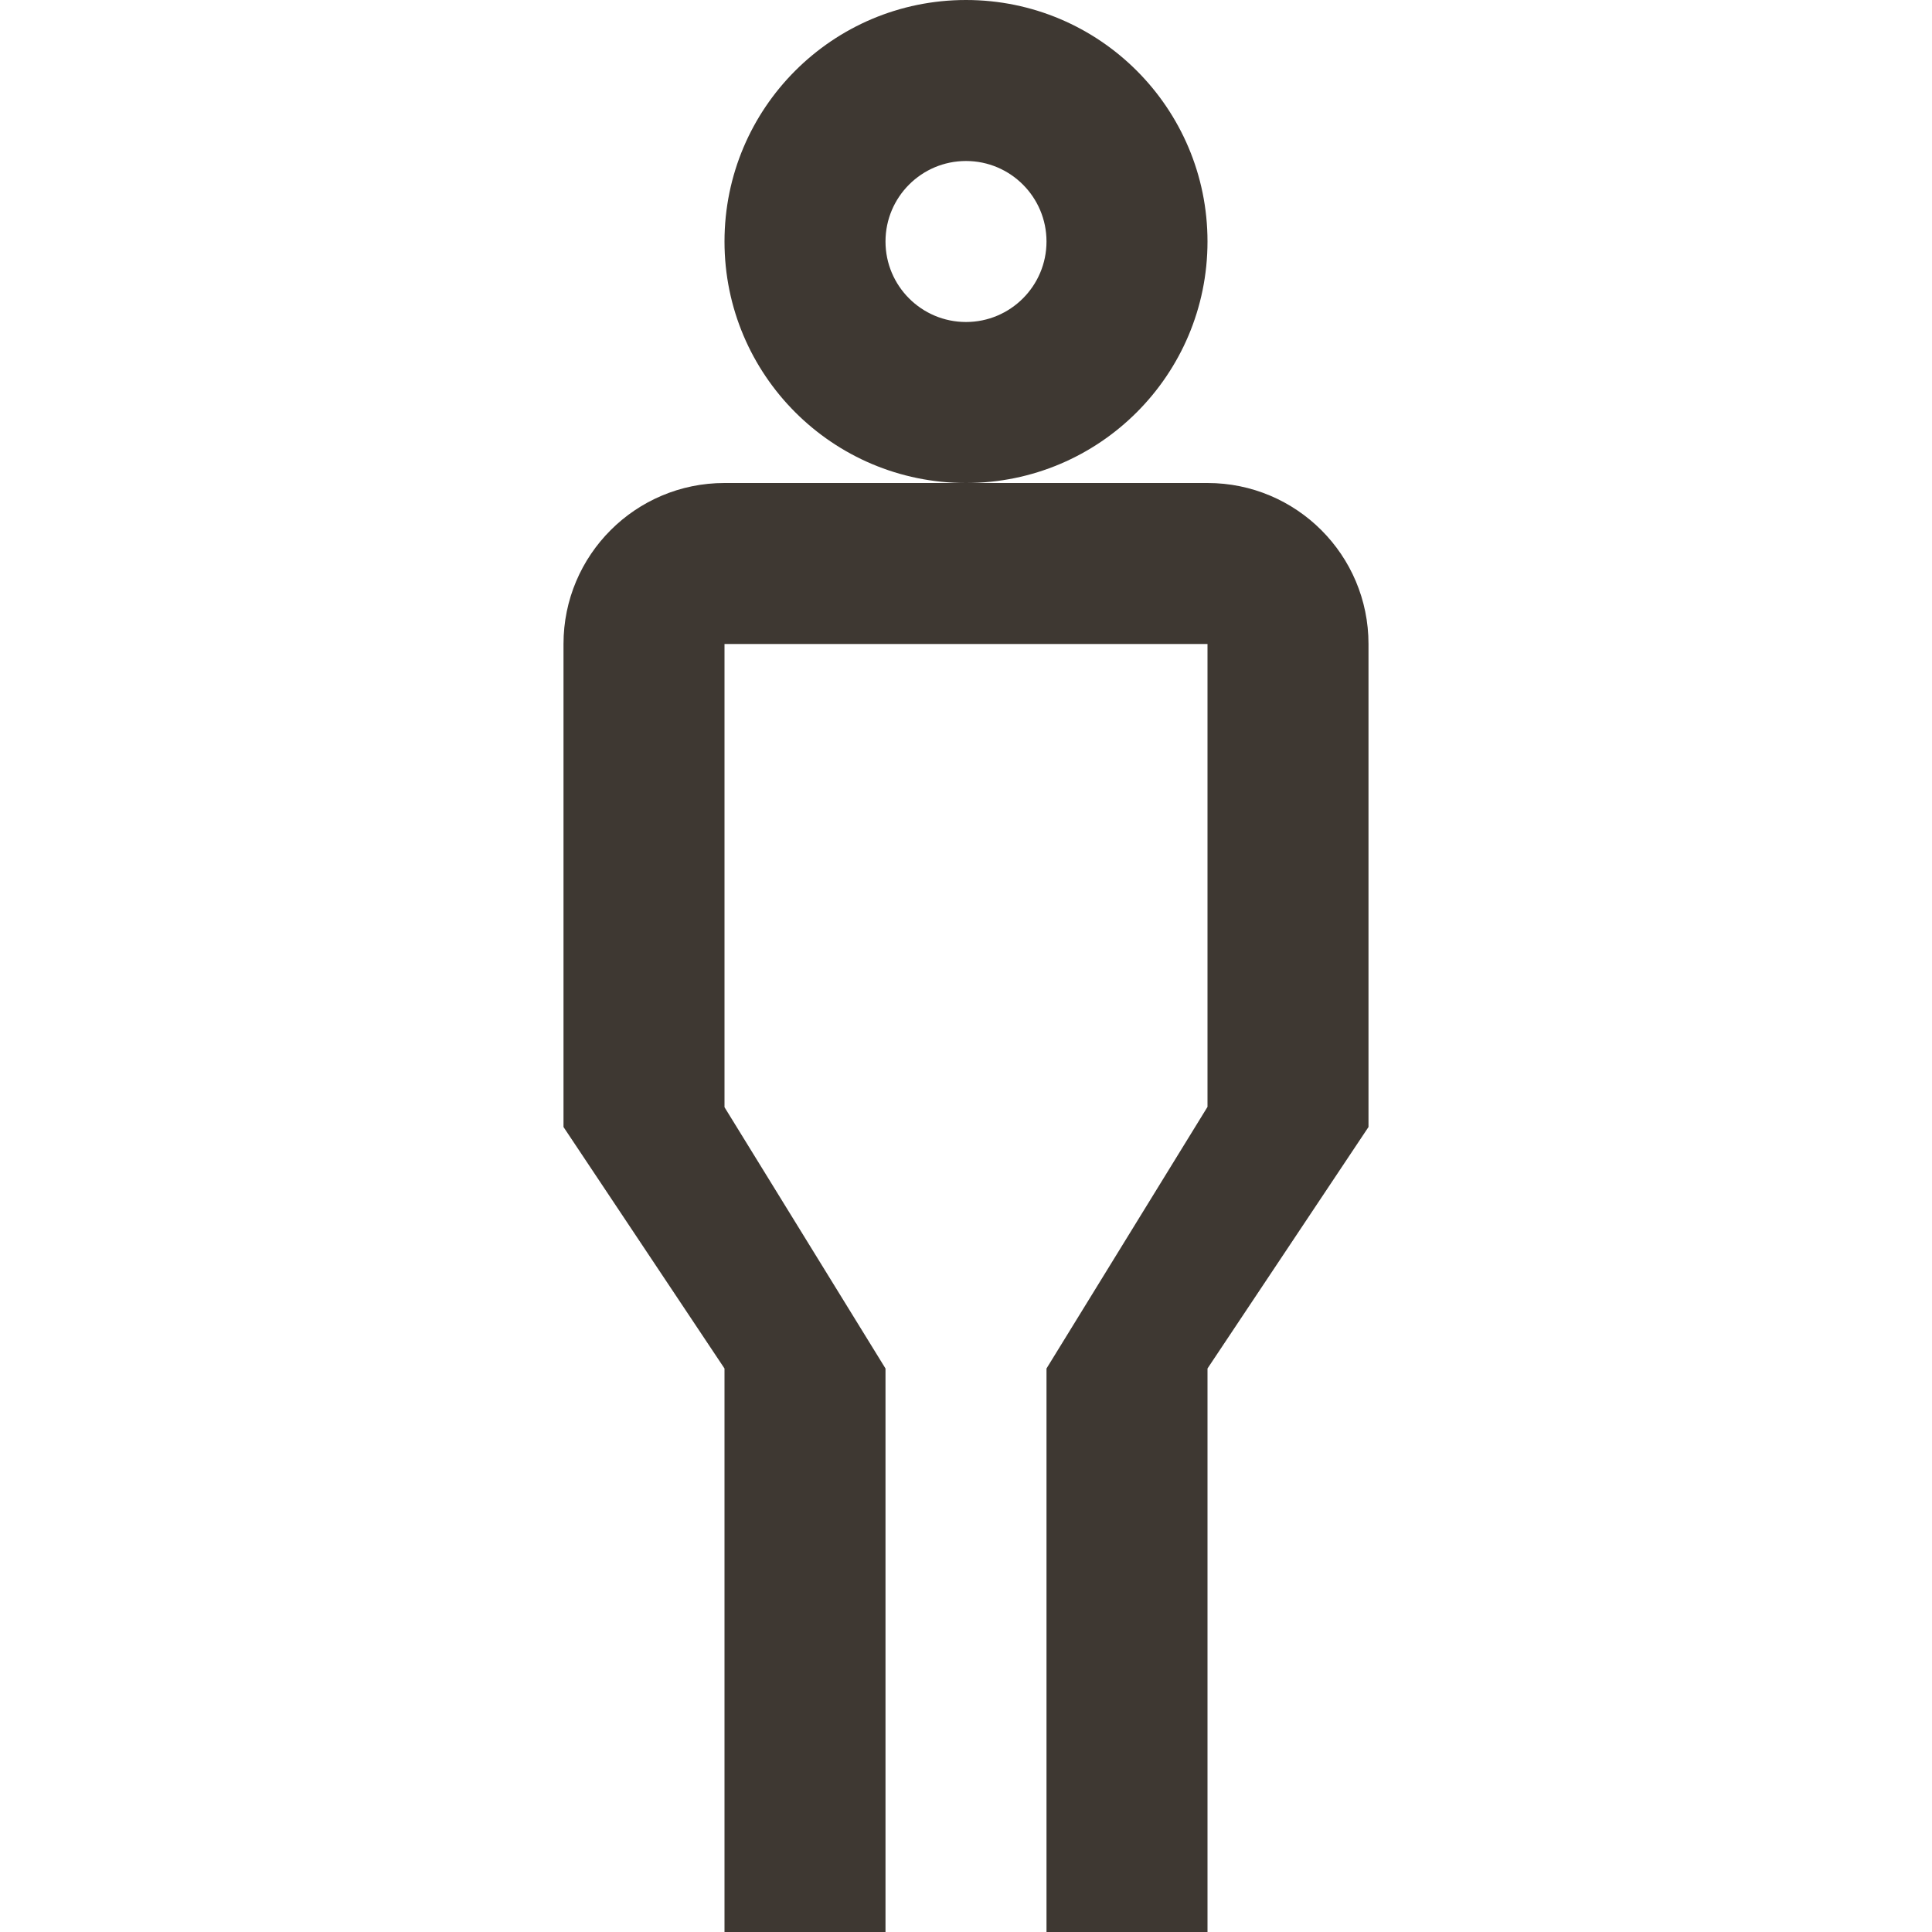
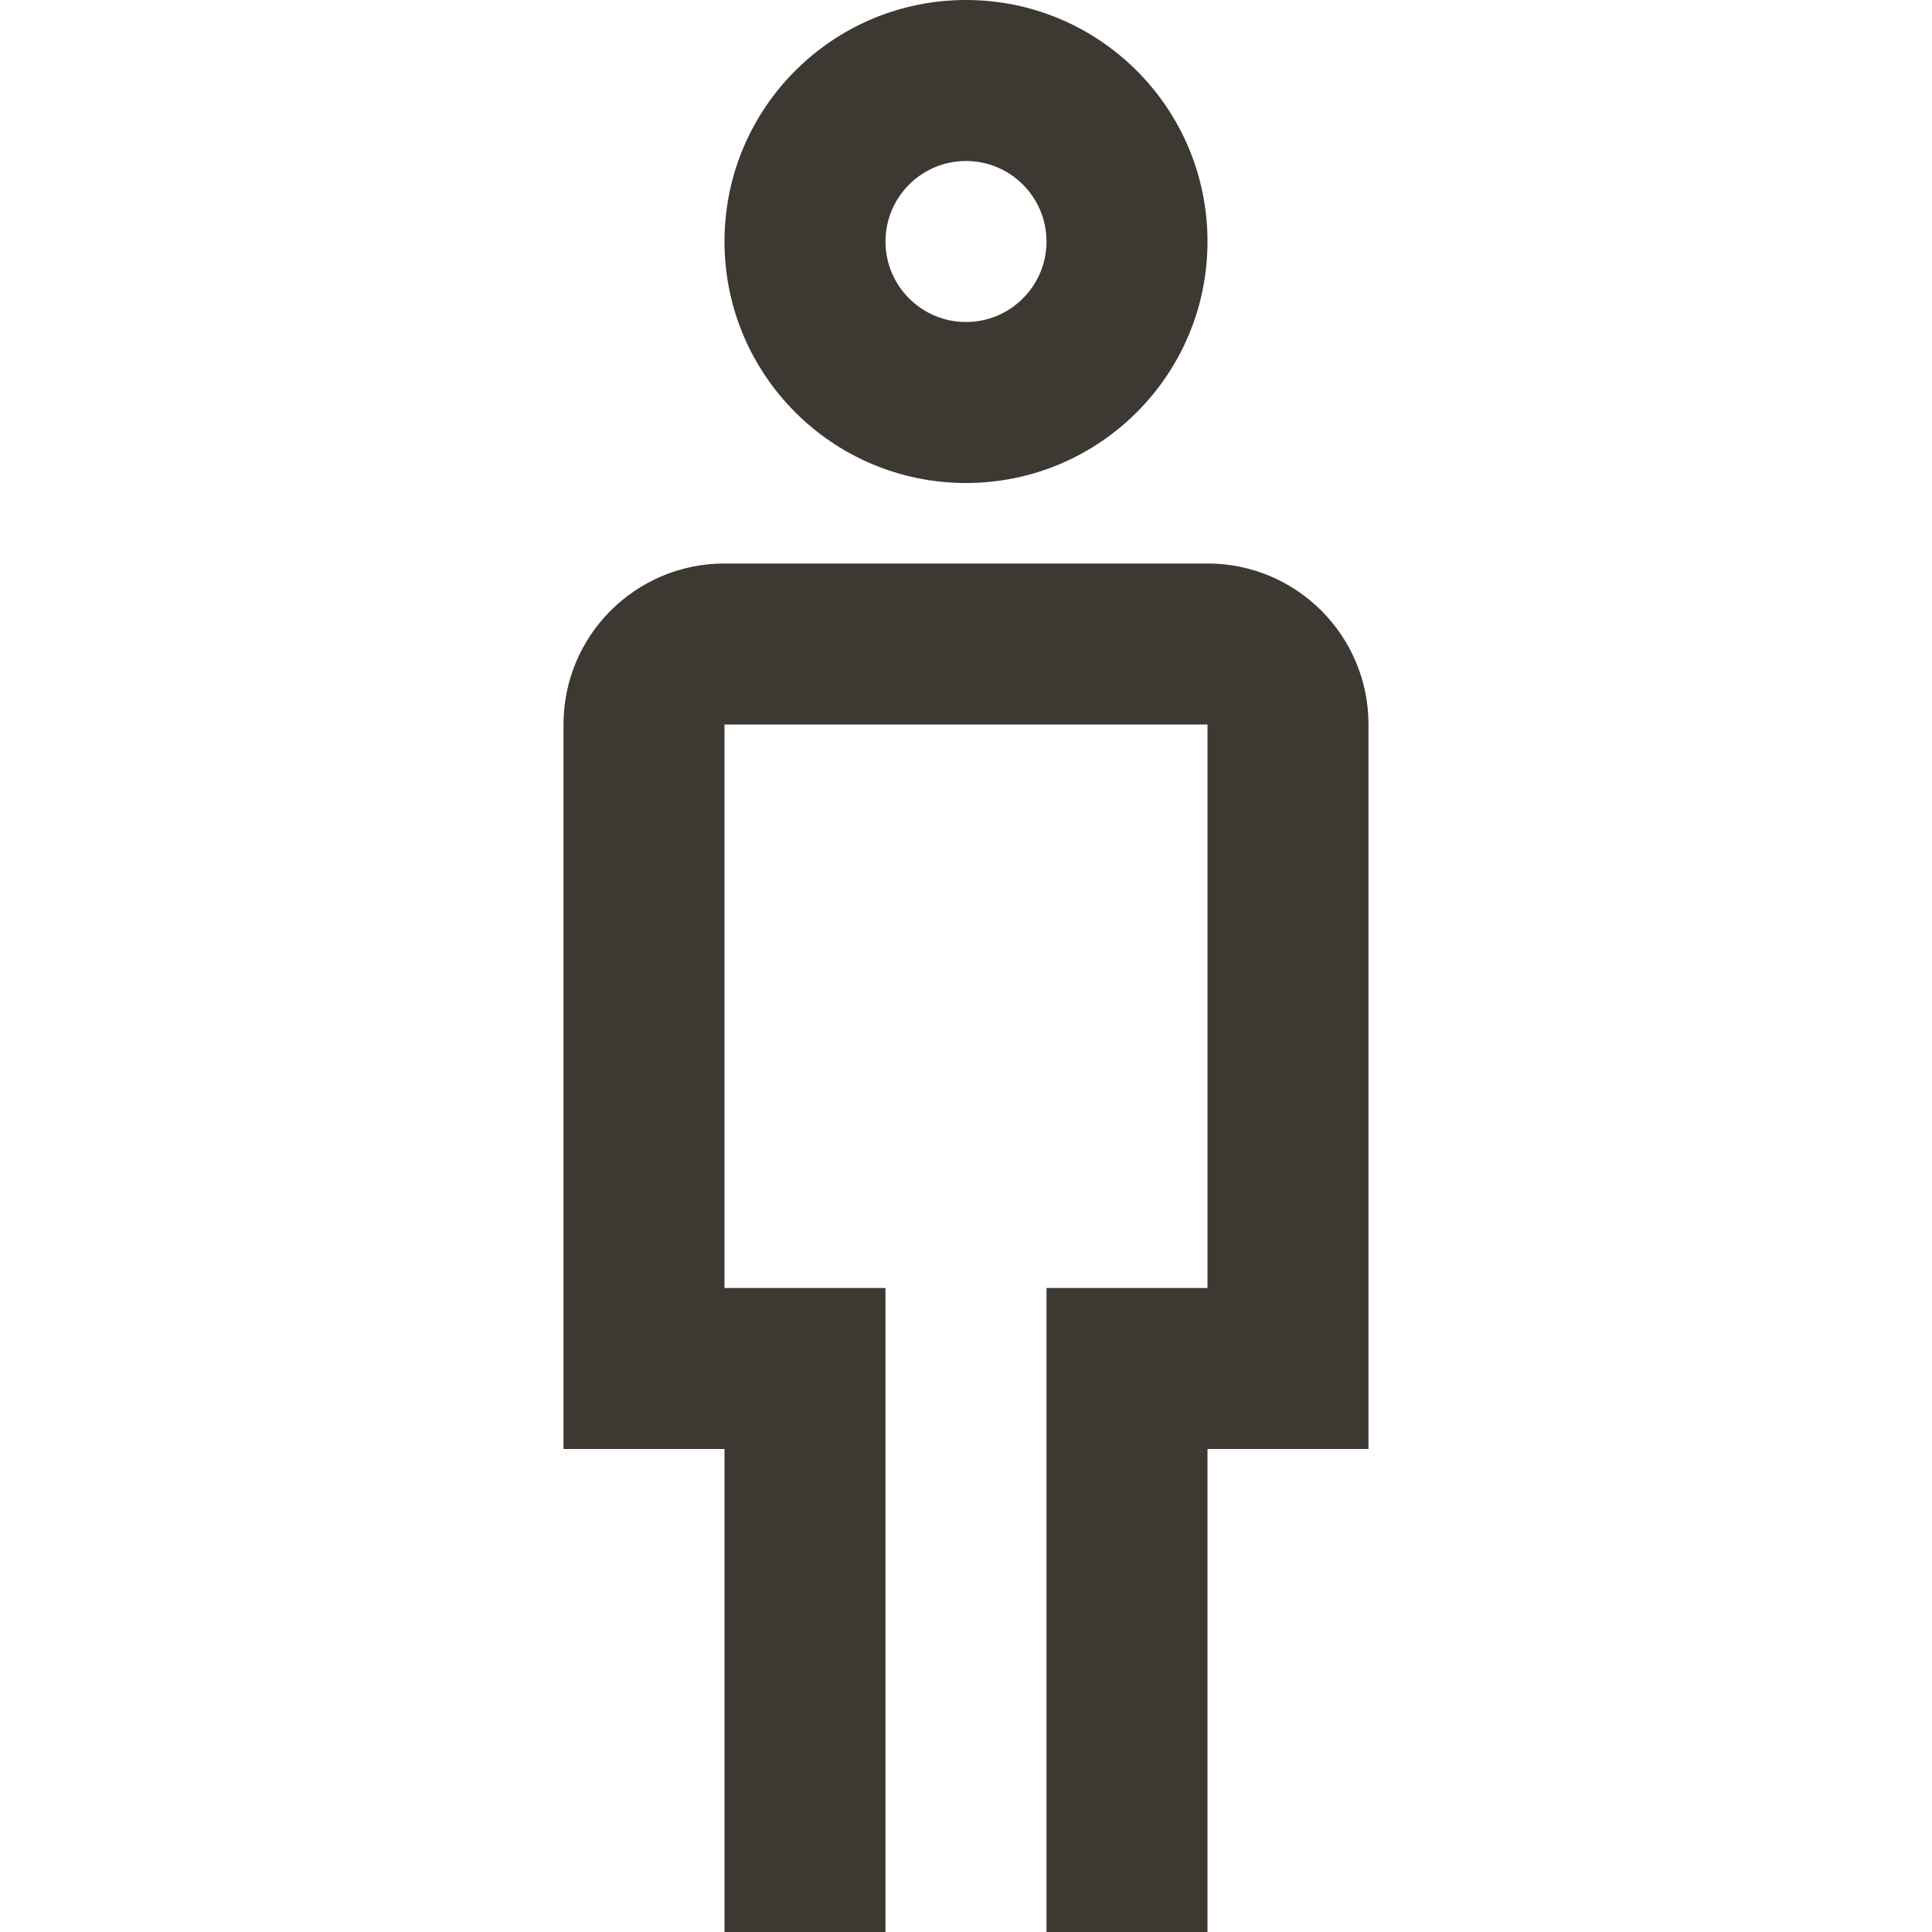
<svg xmlns="http://www.w3.org/2000/svg" width="24" height="24" viewBox="0 0 24 24" fill="none">
-   <path fill-rule="evenodd" clip-rule="evenodd" d="M15 13.75V8H9V13.754L11 17V24H9V17L7 14V8C7 6.895 7.895 6 9 6H15C16.105 6 17 6.895 17 8V14L15 17V24H13V17L15 13.75ZM12 0C13.657 0 15 1.343 15 3C15 4.657 13.657 6 12 6C10.343 6 9 4.657 9 3C9 1.343 10.343 0 12 0ZM12 2C11.448 2 11 2.448 11 3C11 3.552 11.448 4 12 4C12.552 4 13 3.552 13 3C13 2.448 12.552 2 12 2Z" fill="#3E3832" />
+   <path fill-rule="evenodd" clip-rule="evenodd" d="M13 3C13 3.552 12.552 4 12 4C11.448 4 11 3.552 11 3C11 2.448 11.448 2 12 2C12.552 2 13 2.448 13 3ZM15 3C15 4.657 13.657 6 12 6C10.343 6 9 4.657 9 3C9 1.343 10.343 0 12 0C13.657 0 15 1.343 15 3ZM9 7C7.895 7 7 7.895 7 9V18H9V24H11V16H9V9H15V16H13V24H15V18H17V9C17 7.895 16.105 7 15 7H9Z" fill="#3E3832" />
</svg>
